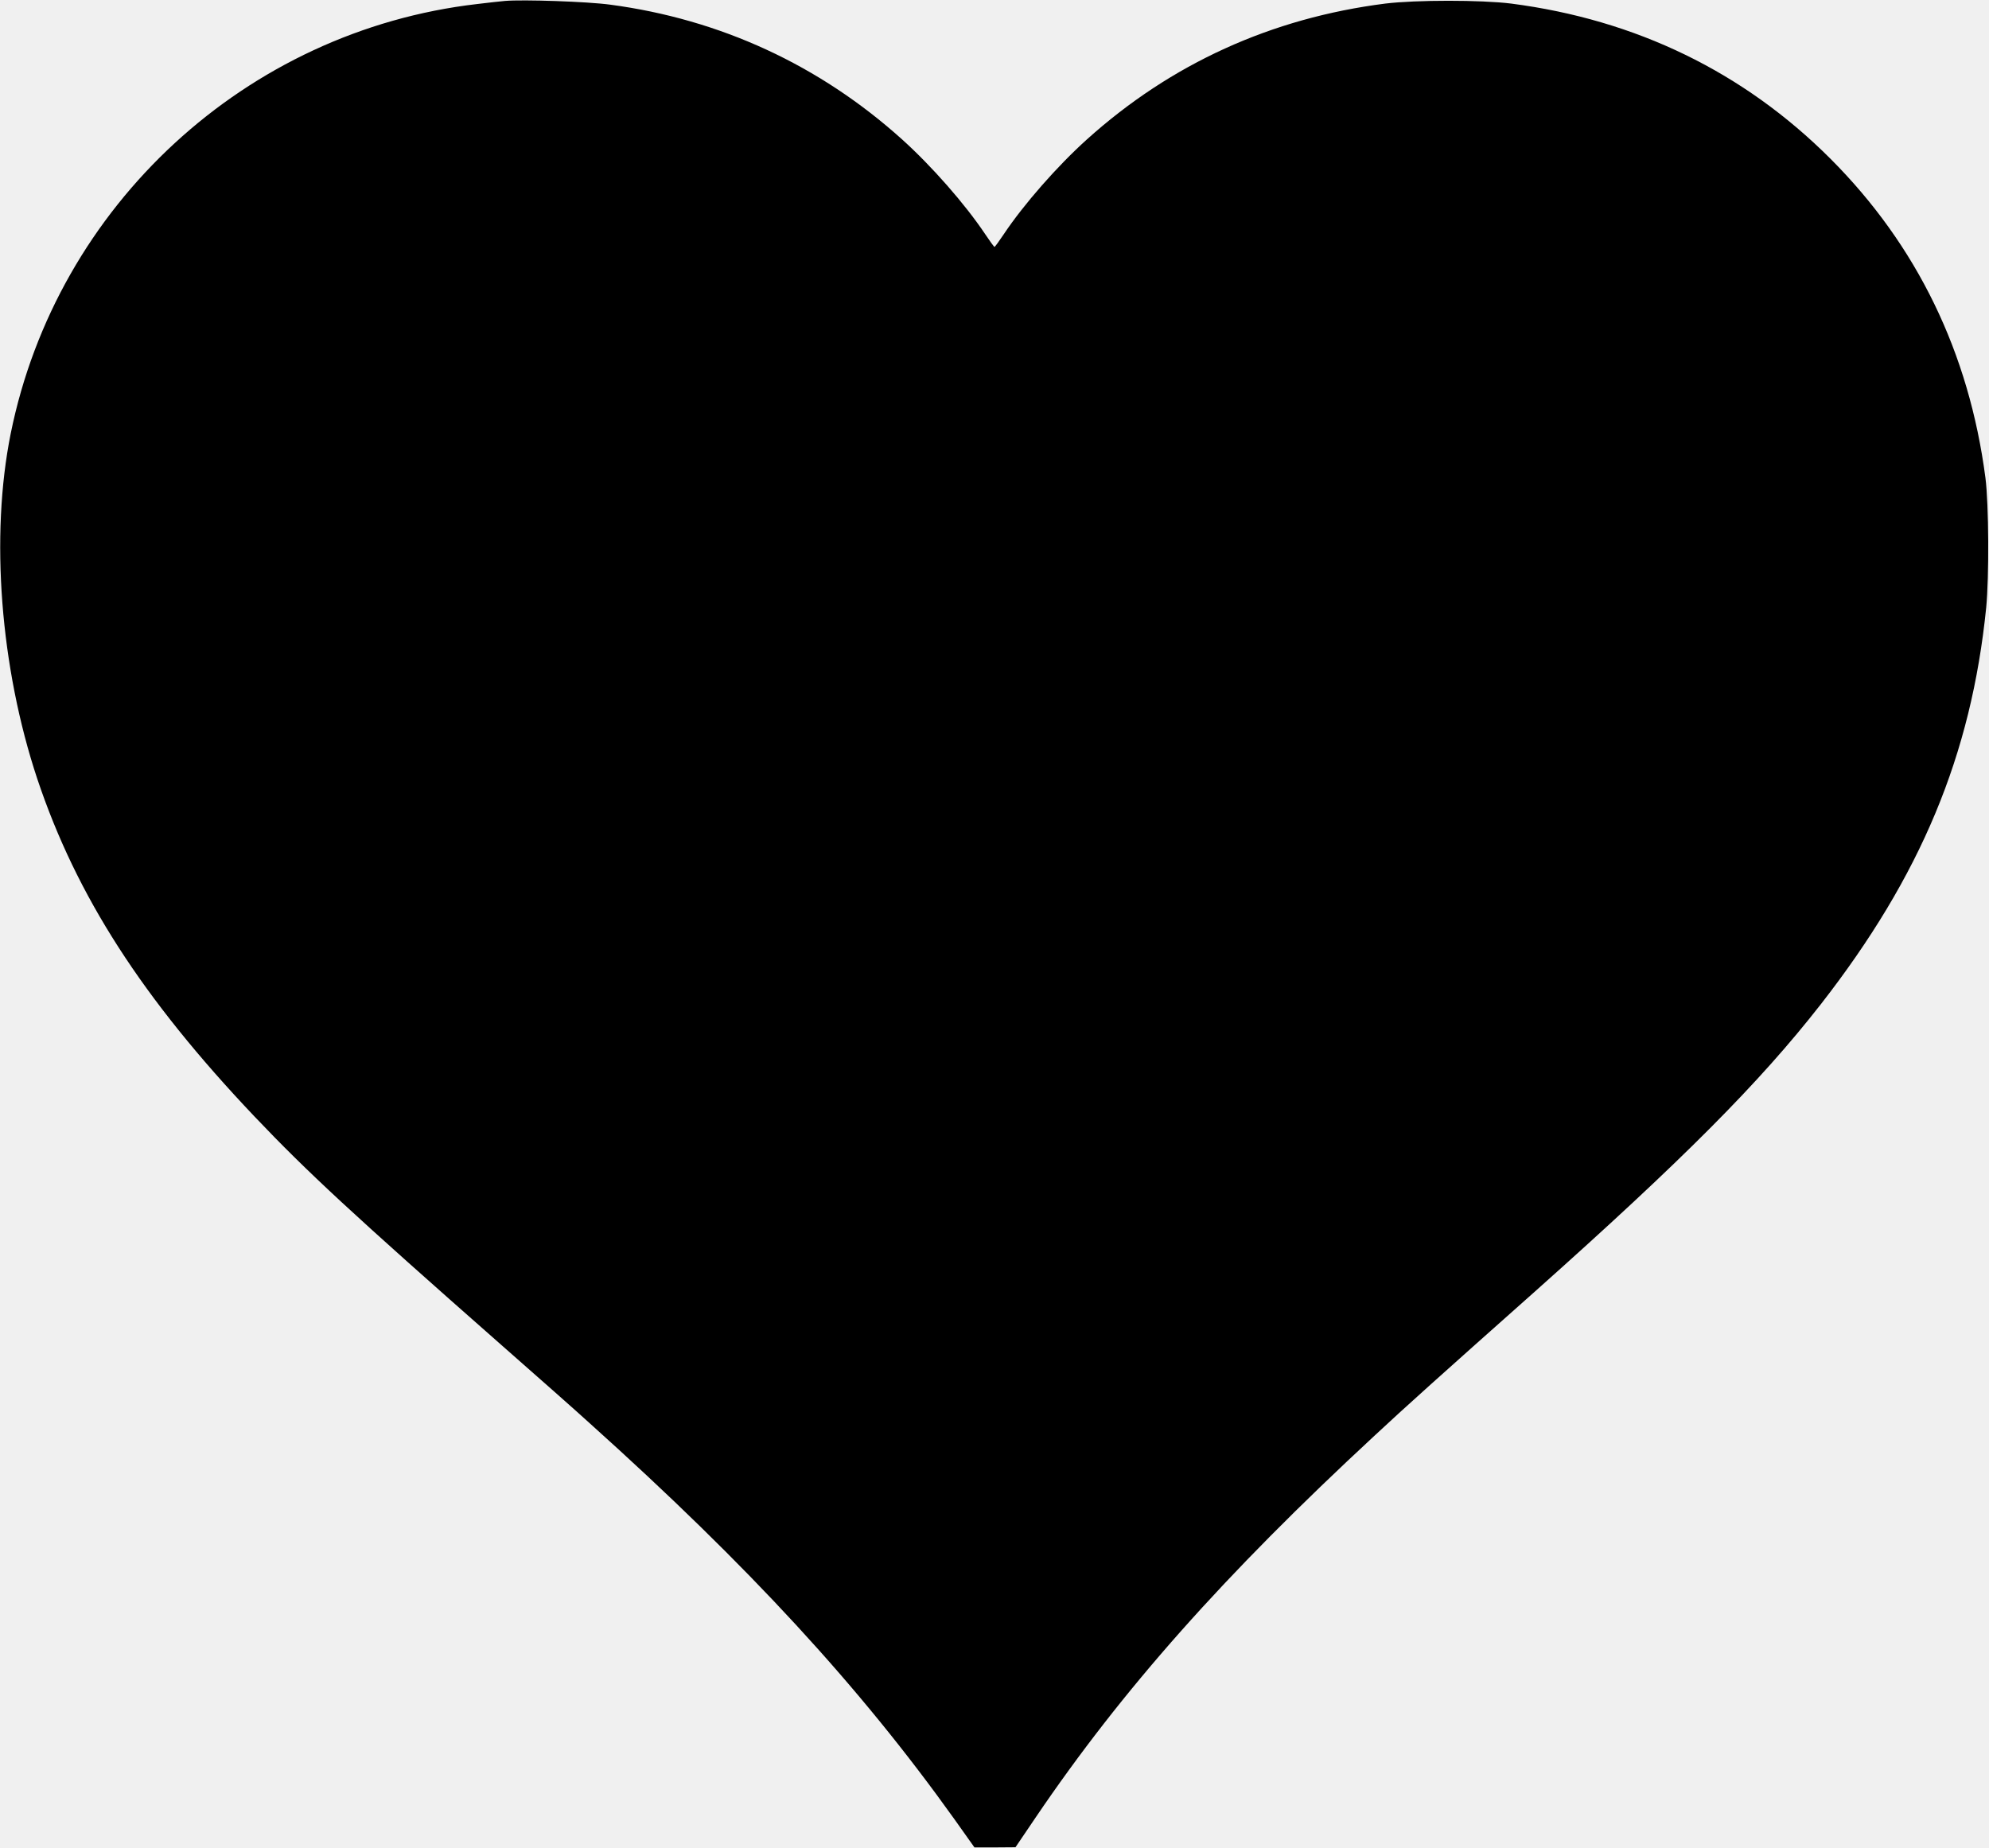
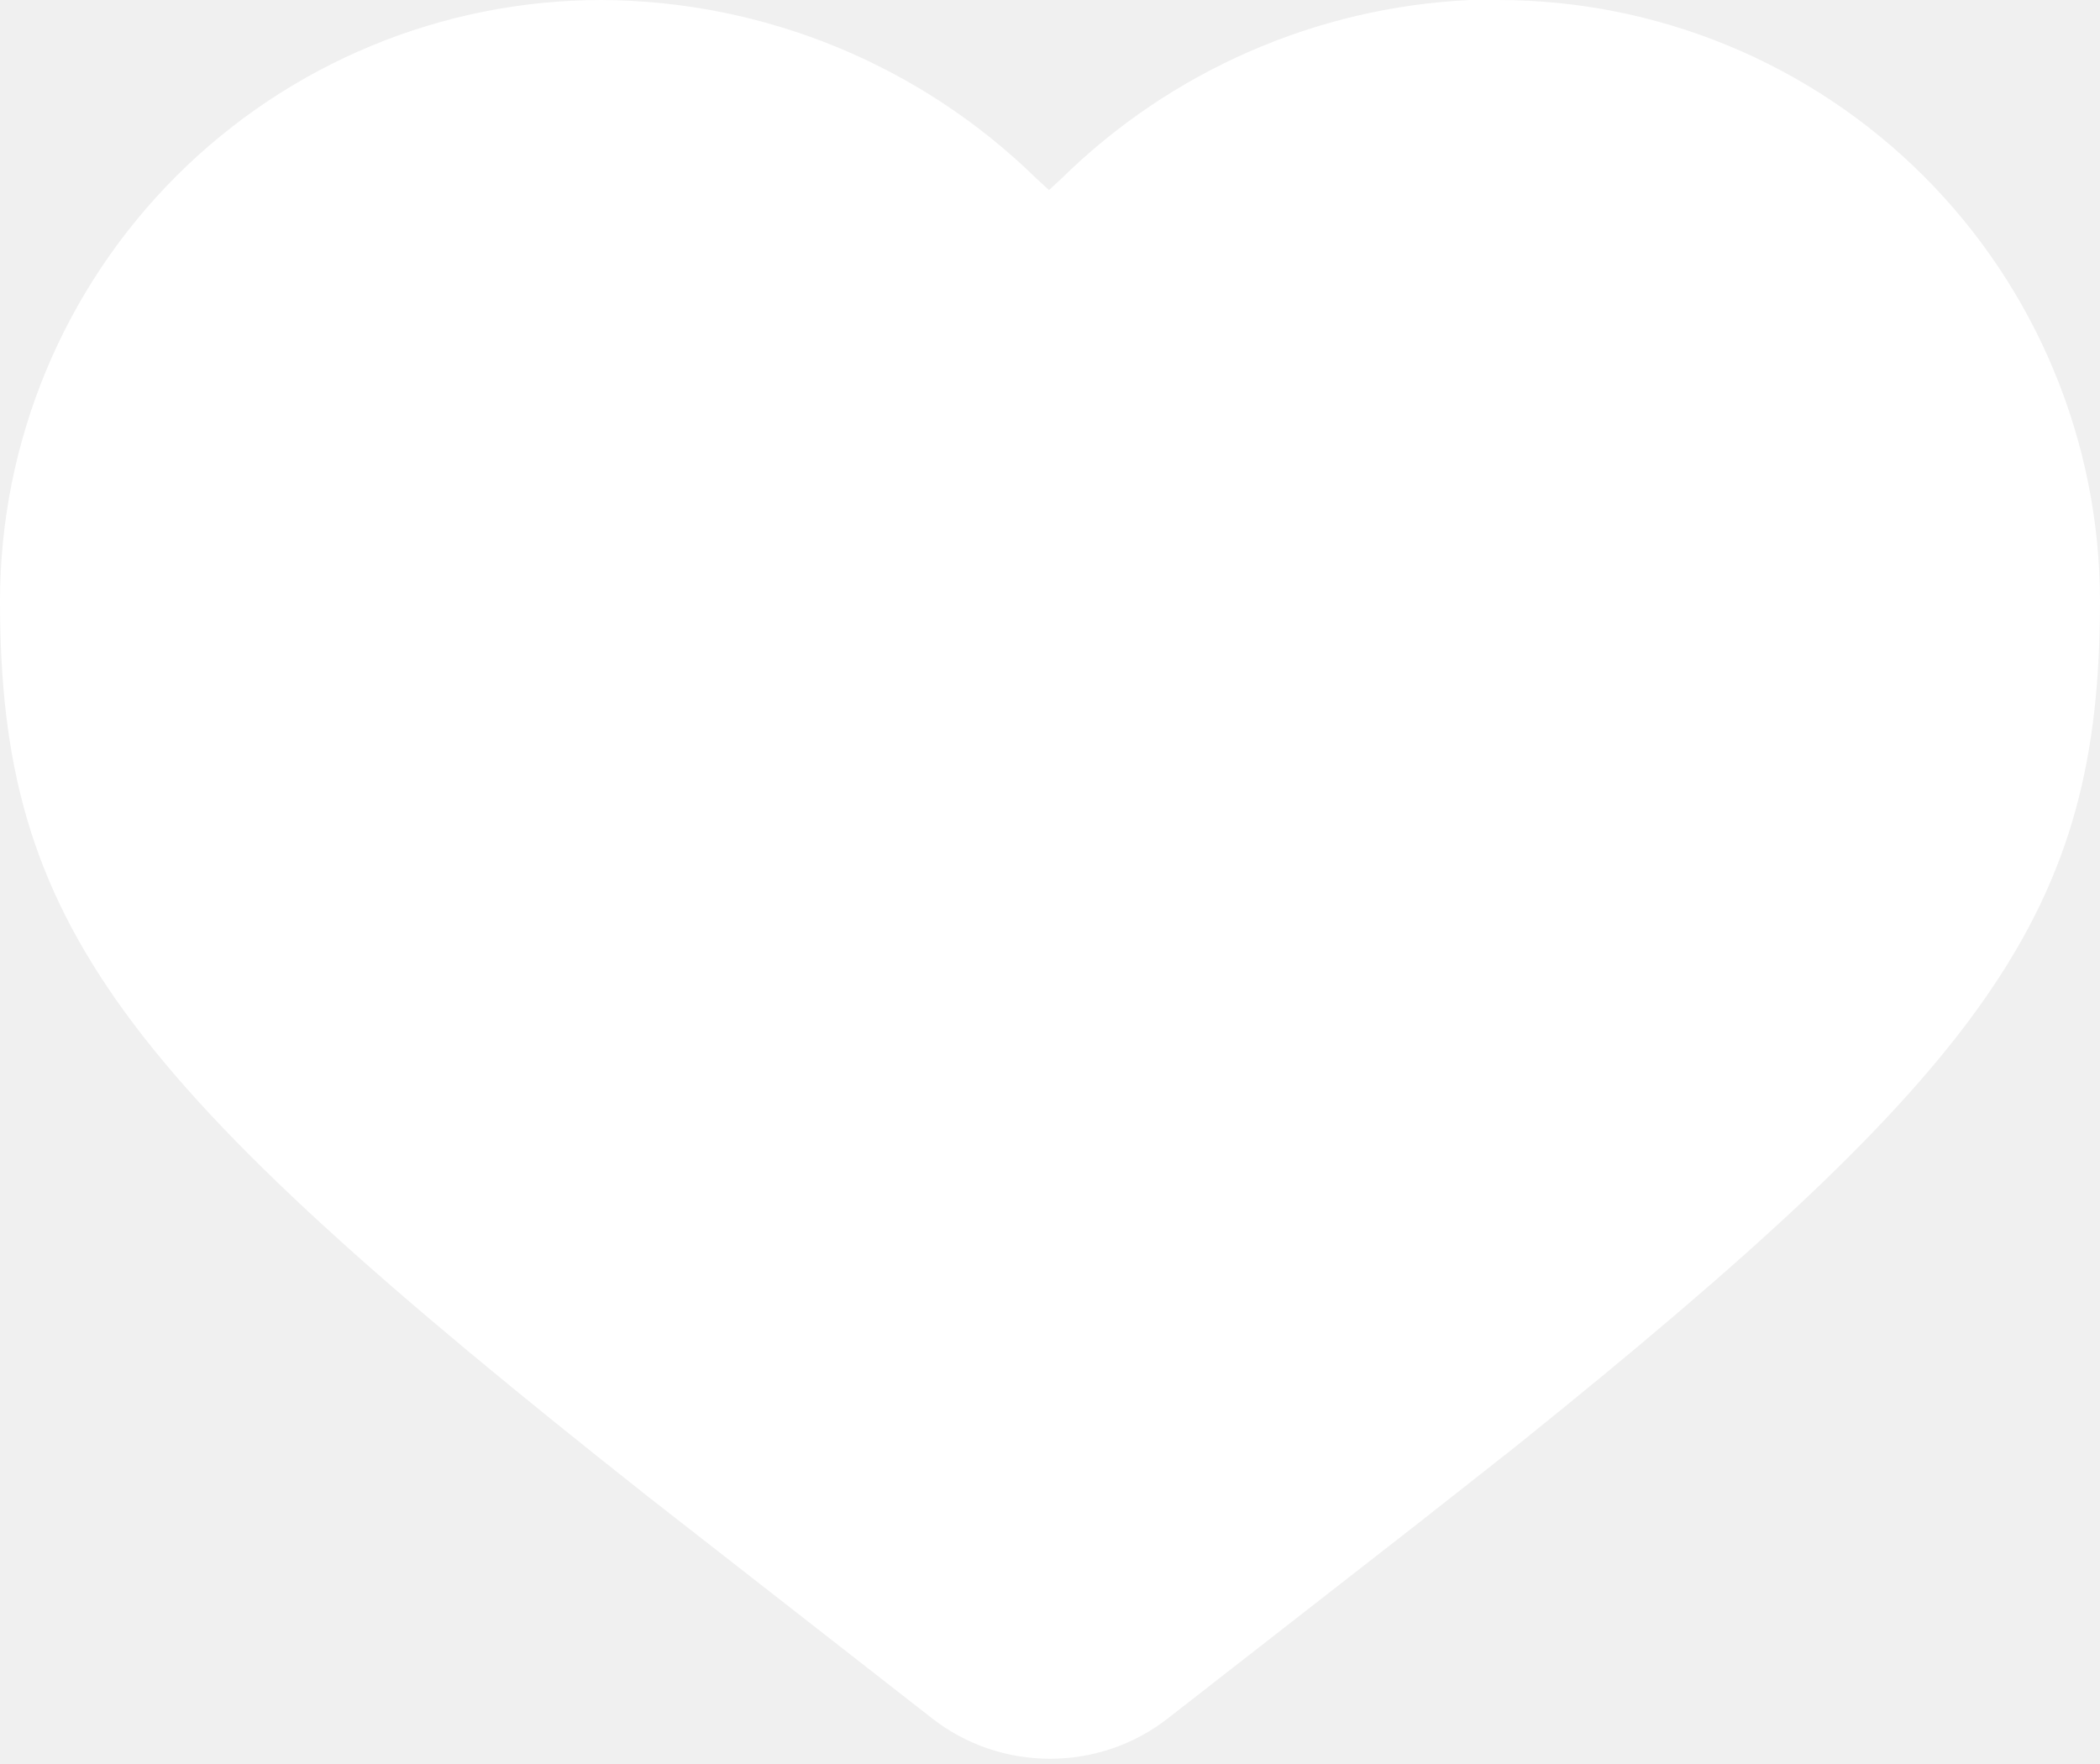
- <svg xmlns="http://www.w3.org/2000/svg" version="1.0" width="1280pt" height="1189pt" viewBox="0 0 1280 1189" preserveAspectRatio="xMidYMid meet">
-   <g transform="translate(0,1189) scale(0.1,-0.1)" stroke="none">
-     <path d="M3250 11884 c-25 -2 -106 -11 -180 -20 -1485 -172 -2704 -1295 -3001 -2764 -133 -660 -67 -1507 171 -2223 252 -753 675 -1411 1397 -2172 342 -360 634 -630 1588 -1470 231 -203 488 -430 570 -505 1024 -920 1735 -1692 2346 -2547 l130 -183 132 0 132 1 130 192 c557 822 1212 1560 2185 2461 191 178 408 373 1027 923 956 852 1445 1343 1841 1850 643 825 968 1603 1064 2553 19 196 17 665 -5 835 -105 805 -441 1497 -998 2054 -557 557 -1250 894 -2054 998 -193 24 -613 24 -810 0 -733 -93 -1379 -387 -1920 -874 -191 -172 -406 -417 -535 -610 -30 -45 -57 -82 -60 -82 -3 0 -30 37 -60 82 -129 193 -344 438 -535 610 -531 478 -1170 773 -1878 867 -146 20 -562 34 -677 24z" />
-   </g>
+ <svg xmlns="http://www.w3.org/2000/svg" width="25" height="21" viewBox="0 0 25 21" fill="none">
+   <path d="M17.5 0C15.673 0.086 13.942 0.843 12.637 2.125L12.488 2.263L12.338 2.125C10.954 0.771 9.098 0.009 7.162 0C5.265 0 3.445 0.753 2.102 2.093C0.759 3.434 0.003 5.253 0 7.15C0 11 1.413 12.838 7.725 17.825L11.088 20.45C11.912 21.1 13.088 21.1 13.912 20.45L16.863 18.15L18.038 17.225C23.7 12.675 25 10.85 25 7.15C24.997 5.253 24.241 3.434 22.898 2.093C21.555 0.753 19.735 0 17.837 0H17.5Z" fill="white" />
</svg>
